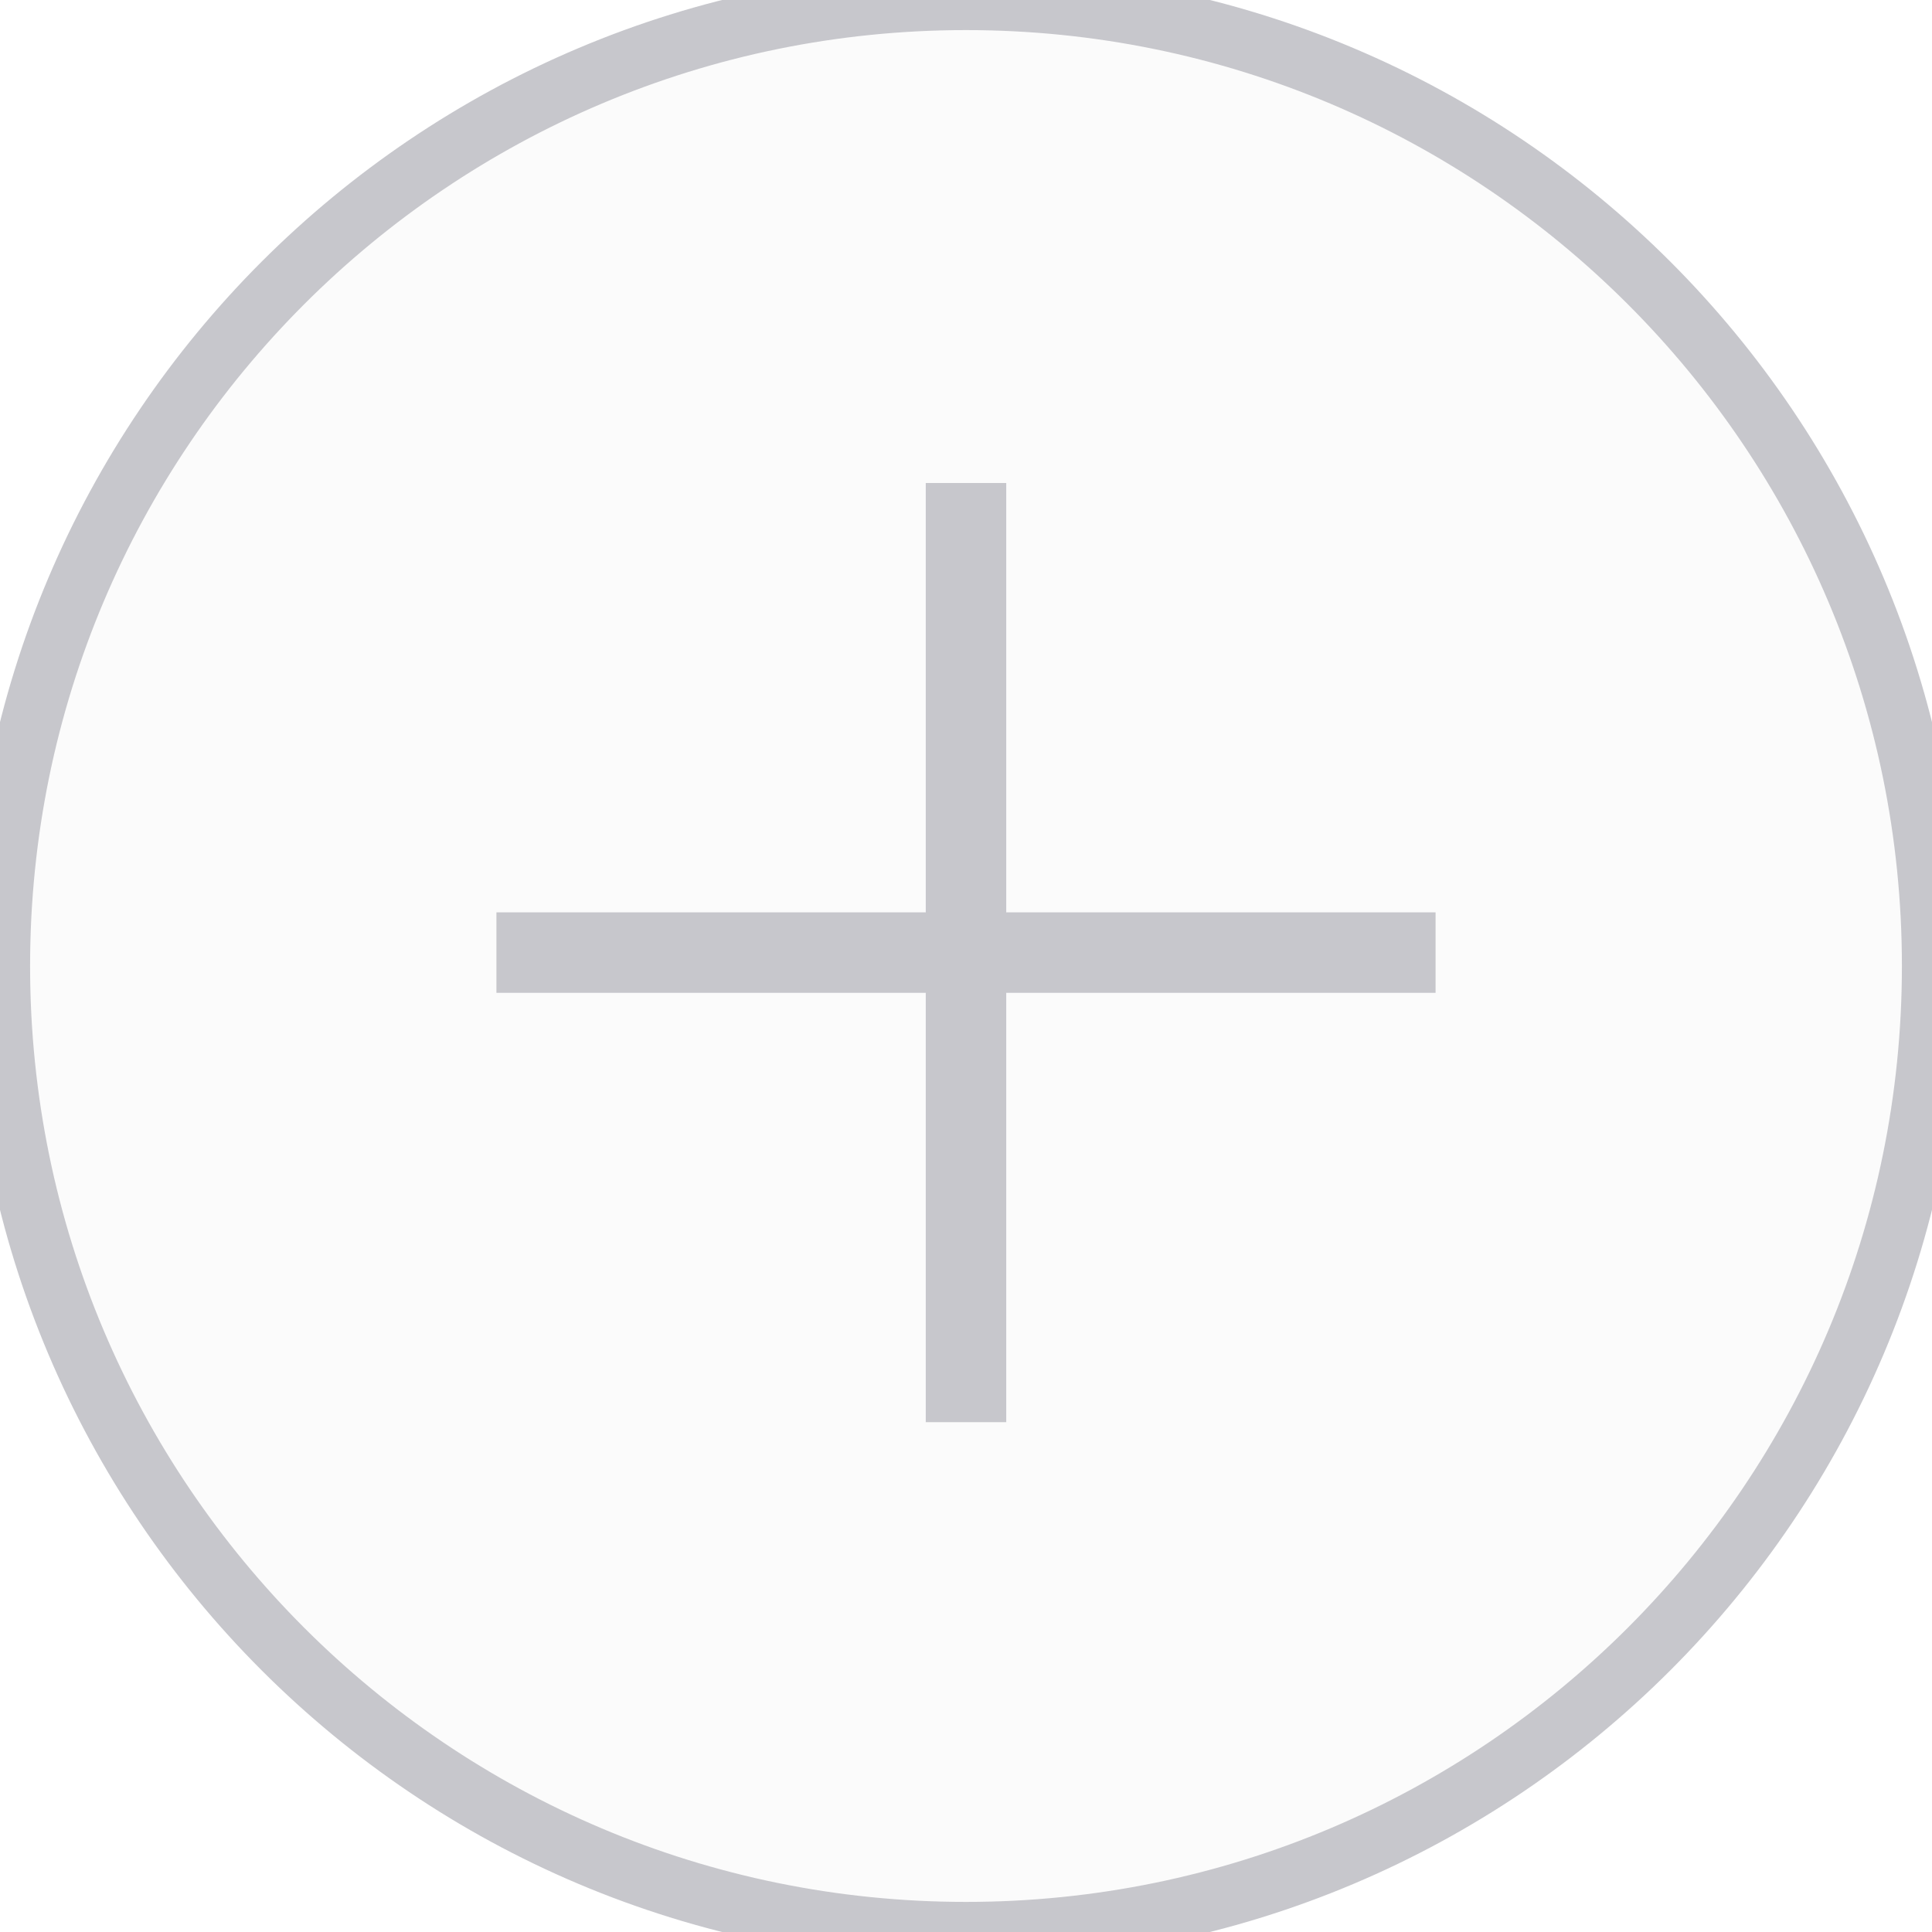
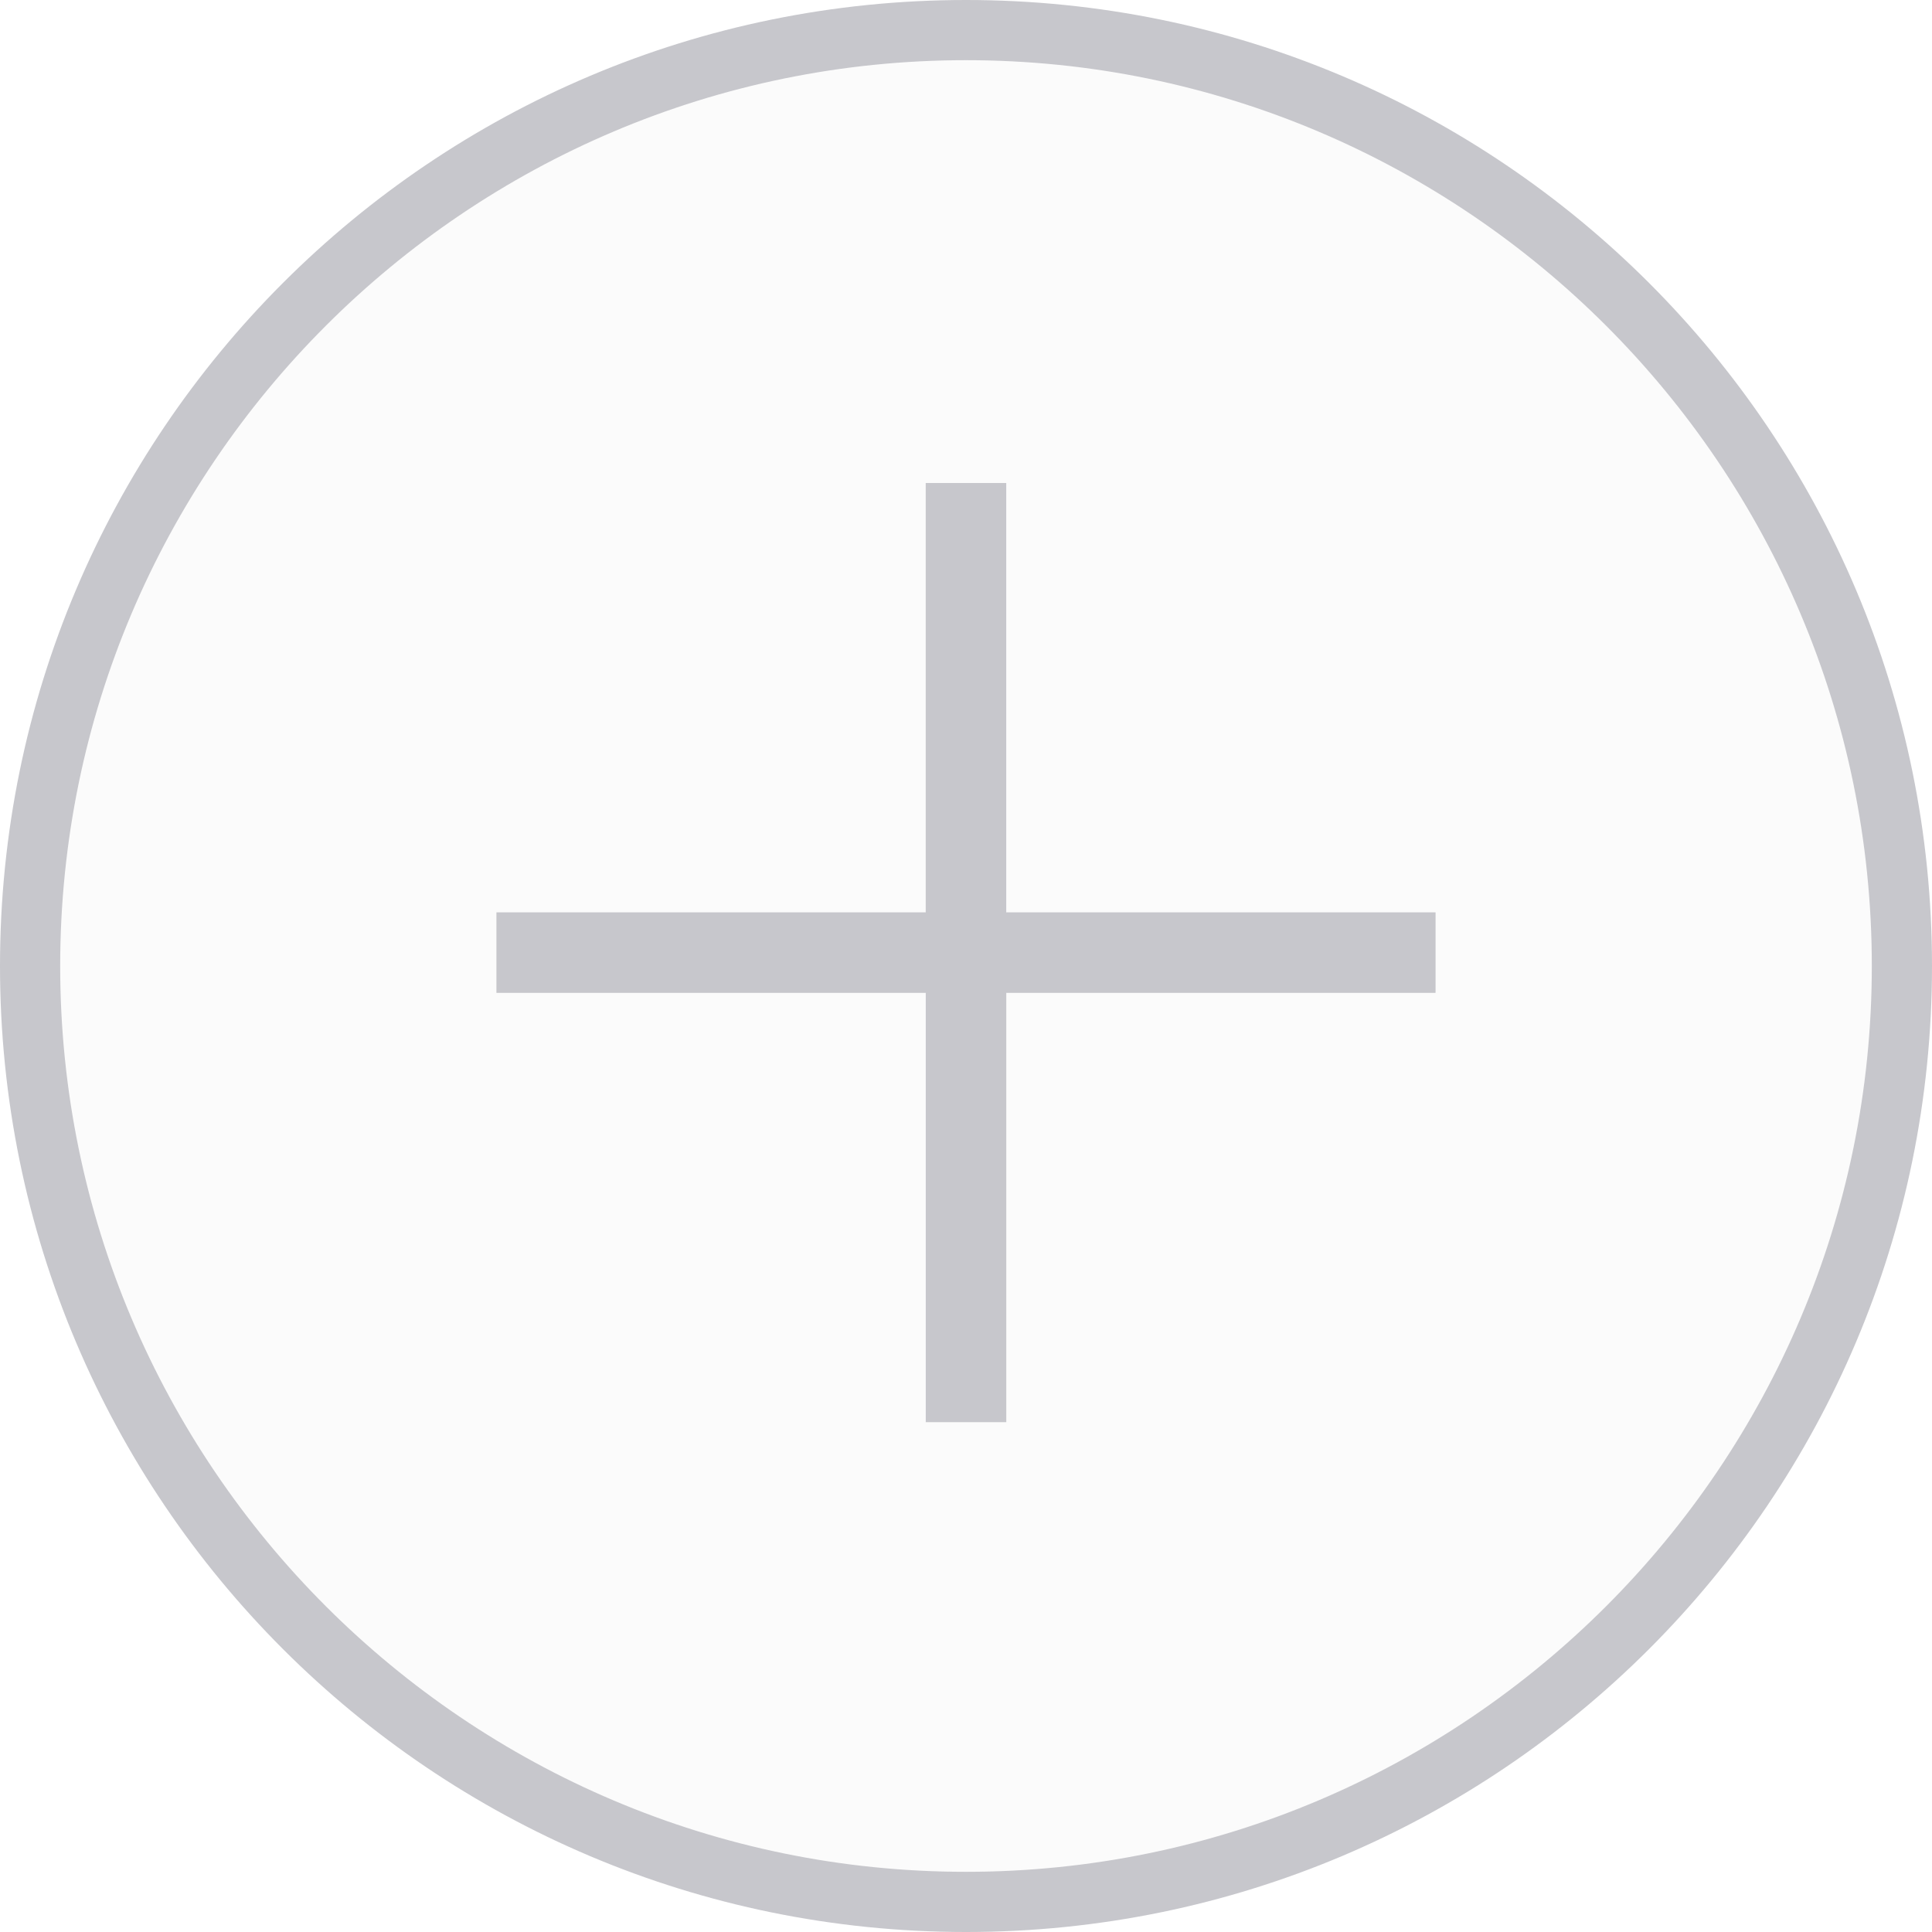
- <svg xmlns="http://www.w3.org/2000/svg" width="52px" height="52px" viewBox="0 0 52 52" version="1.1">
-   <defs />
-   <g id="Feeds" stroke="none" stroke-width="1" fill="none" fill-rule="evenodd">
+ <svg xmlns="http://www.w3.org/2000/svg" version="1.1" id="Layer_1" x="0px" y="0px" width="52px" height="52px" viewBox="0 0 52 52" enable-background="new 0 0 52 52" xml:space="preserve">
+   <g id="Feeds">
    <g id="Feeds-2" transform="translate(-647, -406)">
      <g id="Group" transform="translate(647, 406)">
        <g id="ic_toggle_add">
-           <circle id="Oval-45" stroke="#C7C7CC" stroke-width="1.62" fill="#FBFBFB" cx="26" cy="26" r="26" />
-           <path d="M13.361,26.722 L13.361,24.556 L24.917,24.556 L24.917,13 L27.083,13 L27.083,24.556 L38.639,24.556 L38.639,26.722 L27.083,26.722 L27.083,38.278 L24.917,38.278 L24.917,26.722 L13.361,26.722 Z" id="Add-2" fill="#C7C7CC" />
+           <g id="Oval-45">
+             <path fill="#FBFBFB" d="M26,51.19C12.11,51.19,0.81,39.89,0.81,26S12.11,0.81,26,0.81S51.19,12.11,51.19,26       S39.89,51.19,26,51.19z" />
+             <path fill="#C7C7CC" d="M26,1.62c13.443,0,24.38,10.937,24.38,24.38S39.443,50.38,26,50.38S1.62,39.443,1.62,26       S12.557,1.62,26,1.62 M26,0C11.641,0,0,11.641,0,26s11.641,26,26,26s26-11.641,26-26S40.359,0,26,0L26,0z" />
+           </g>
+           <path id="Add-2" fill="#C7C7CC" d="M13.361,26.723v-2.167h11.555V13h2.167v11.556h11.555v2.167H27.084v11.555h-2.167V26.723      H13.361z" />
        </g>
      </g>
    </g>
  </g>
</svg>
